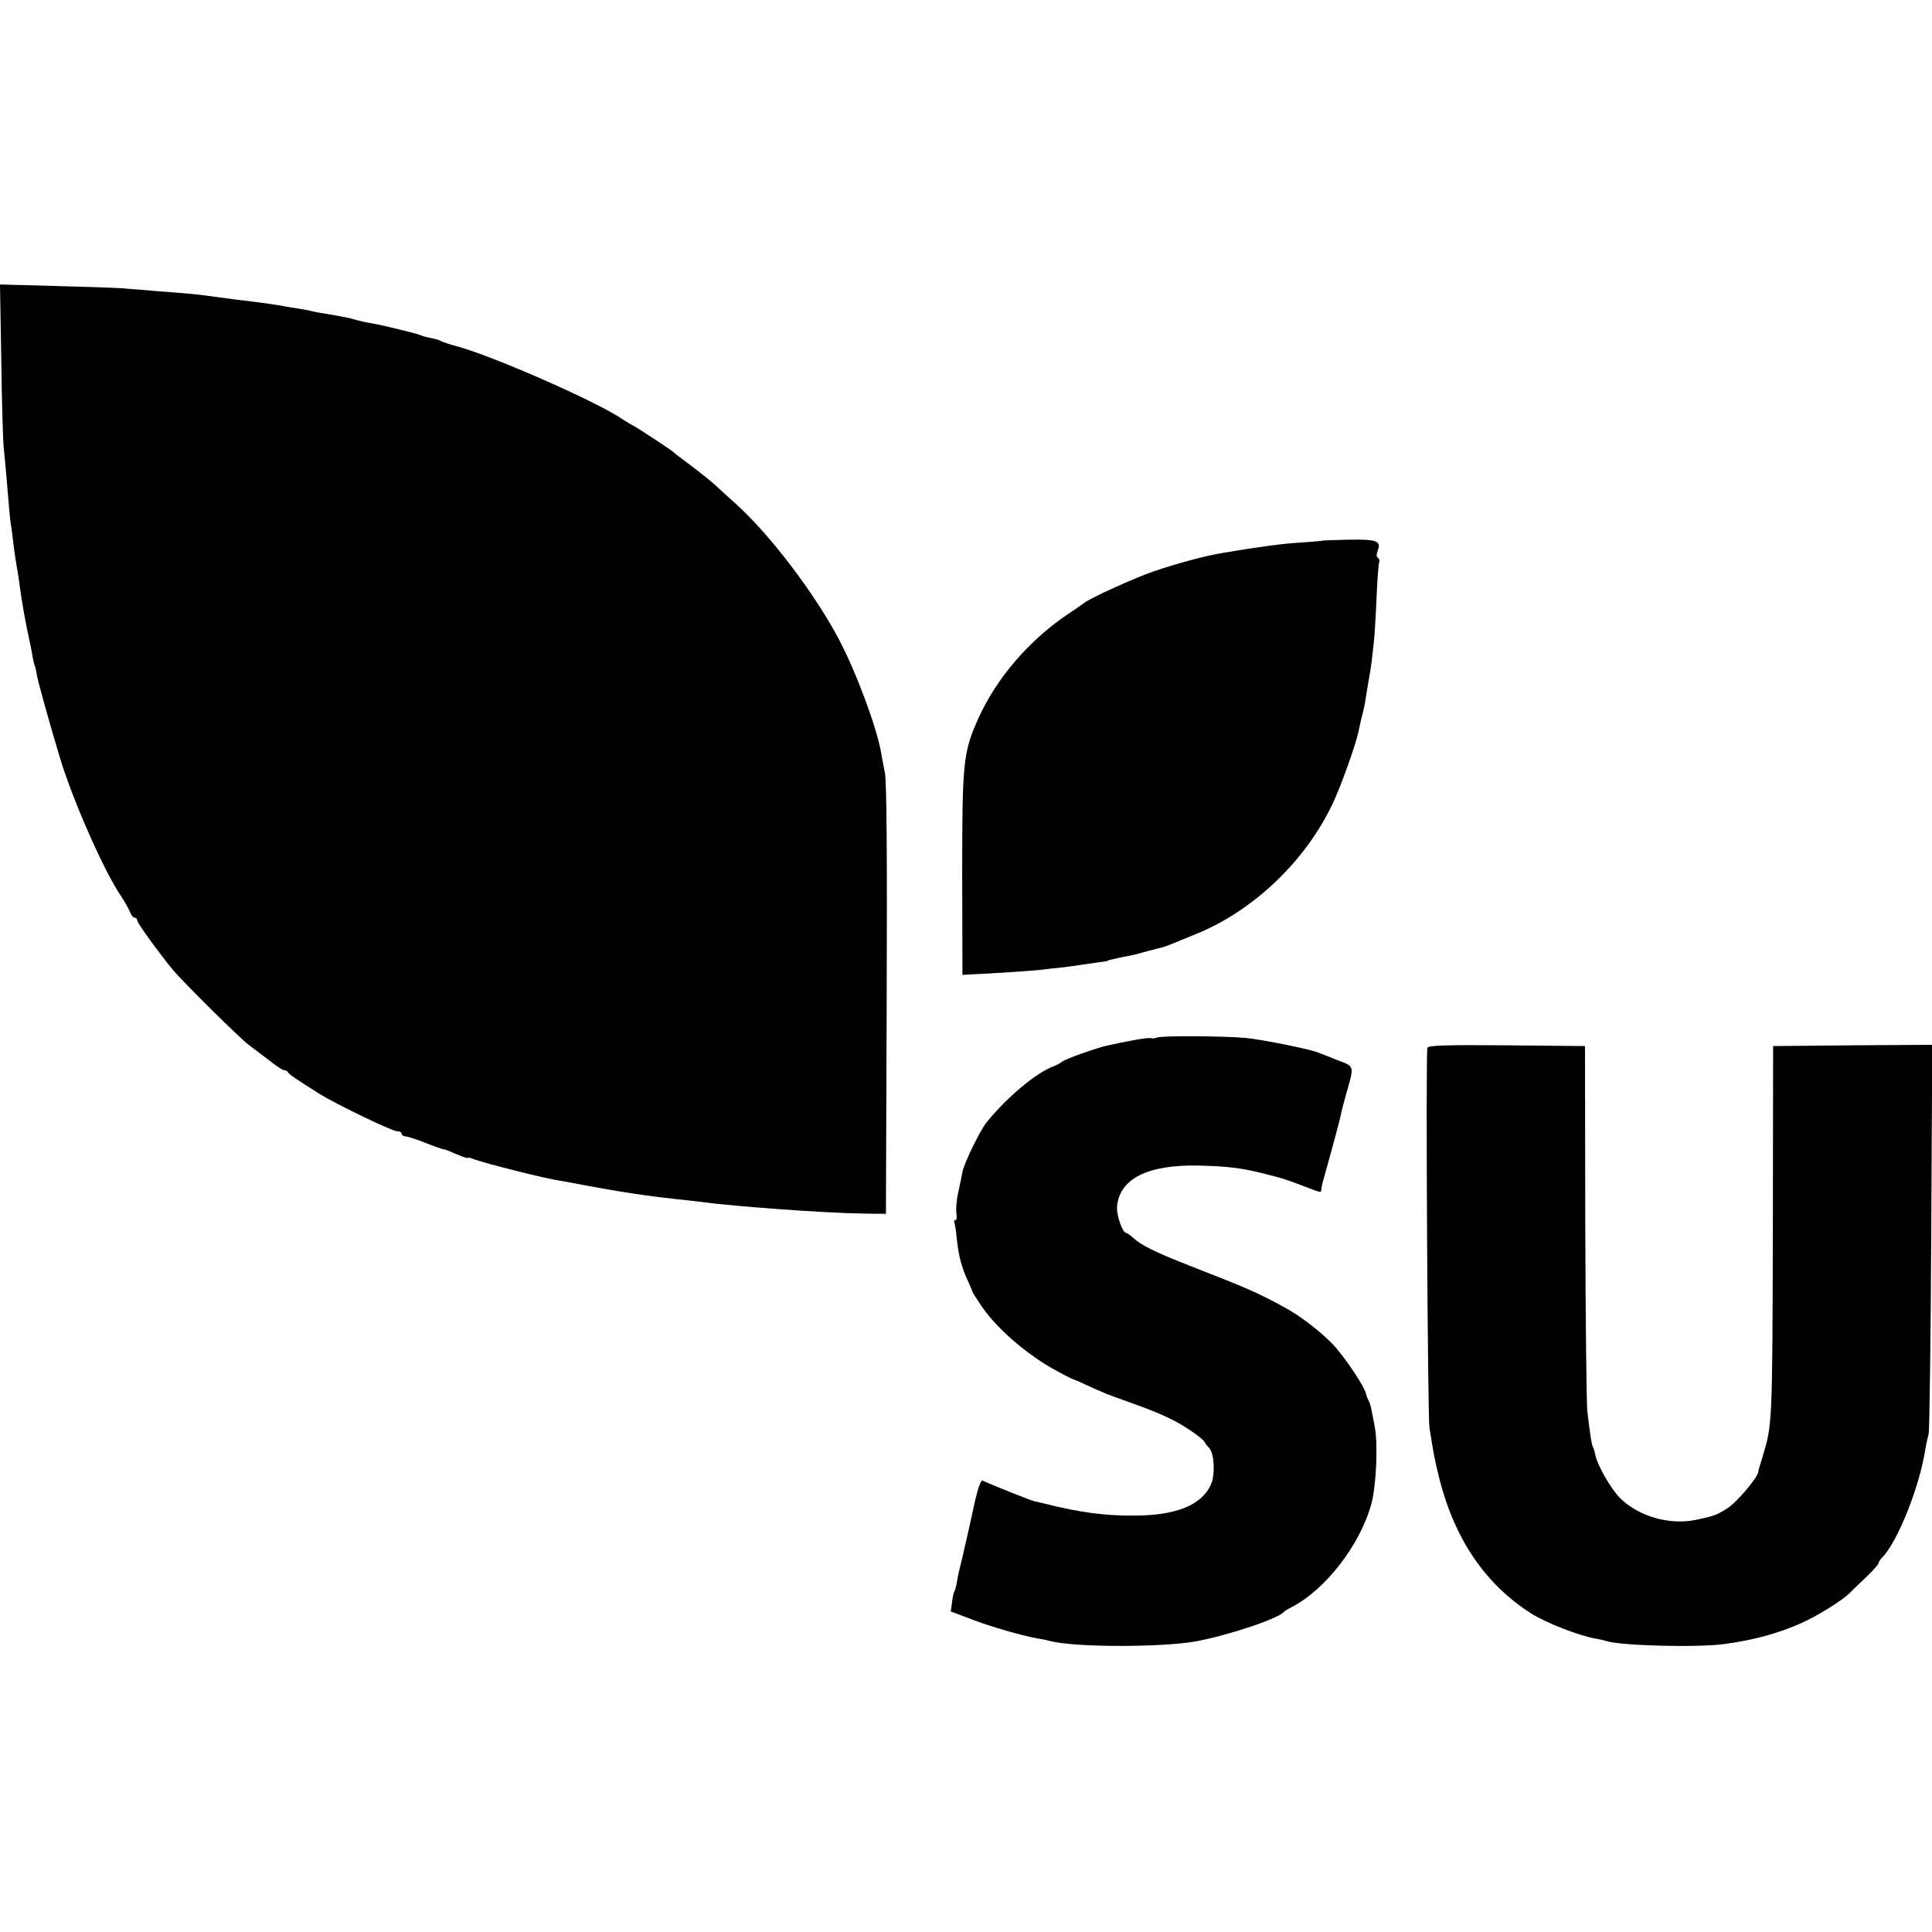
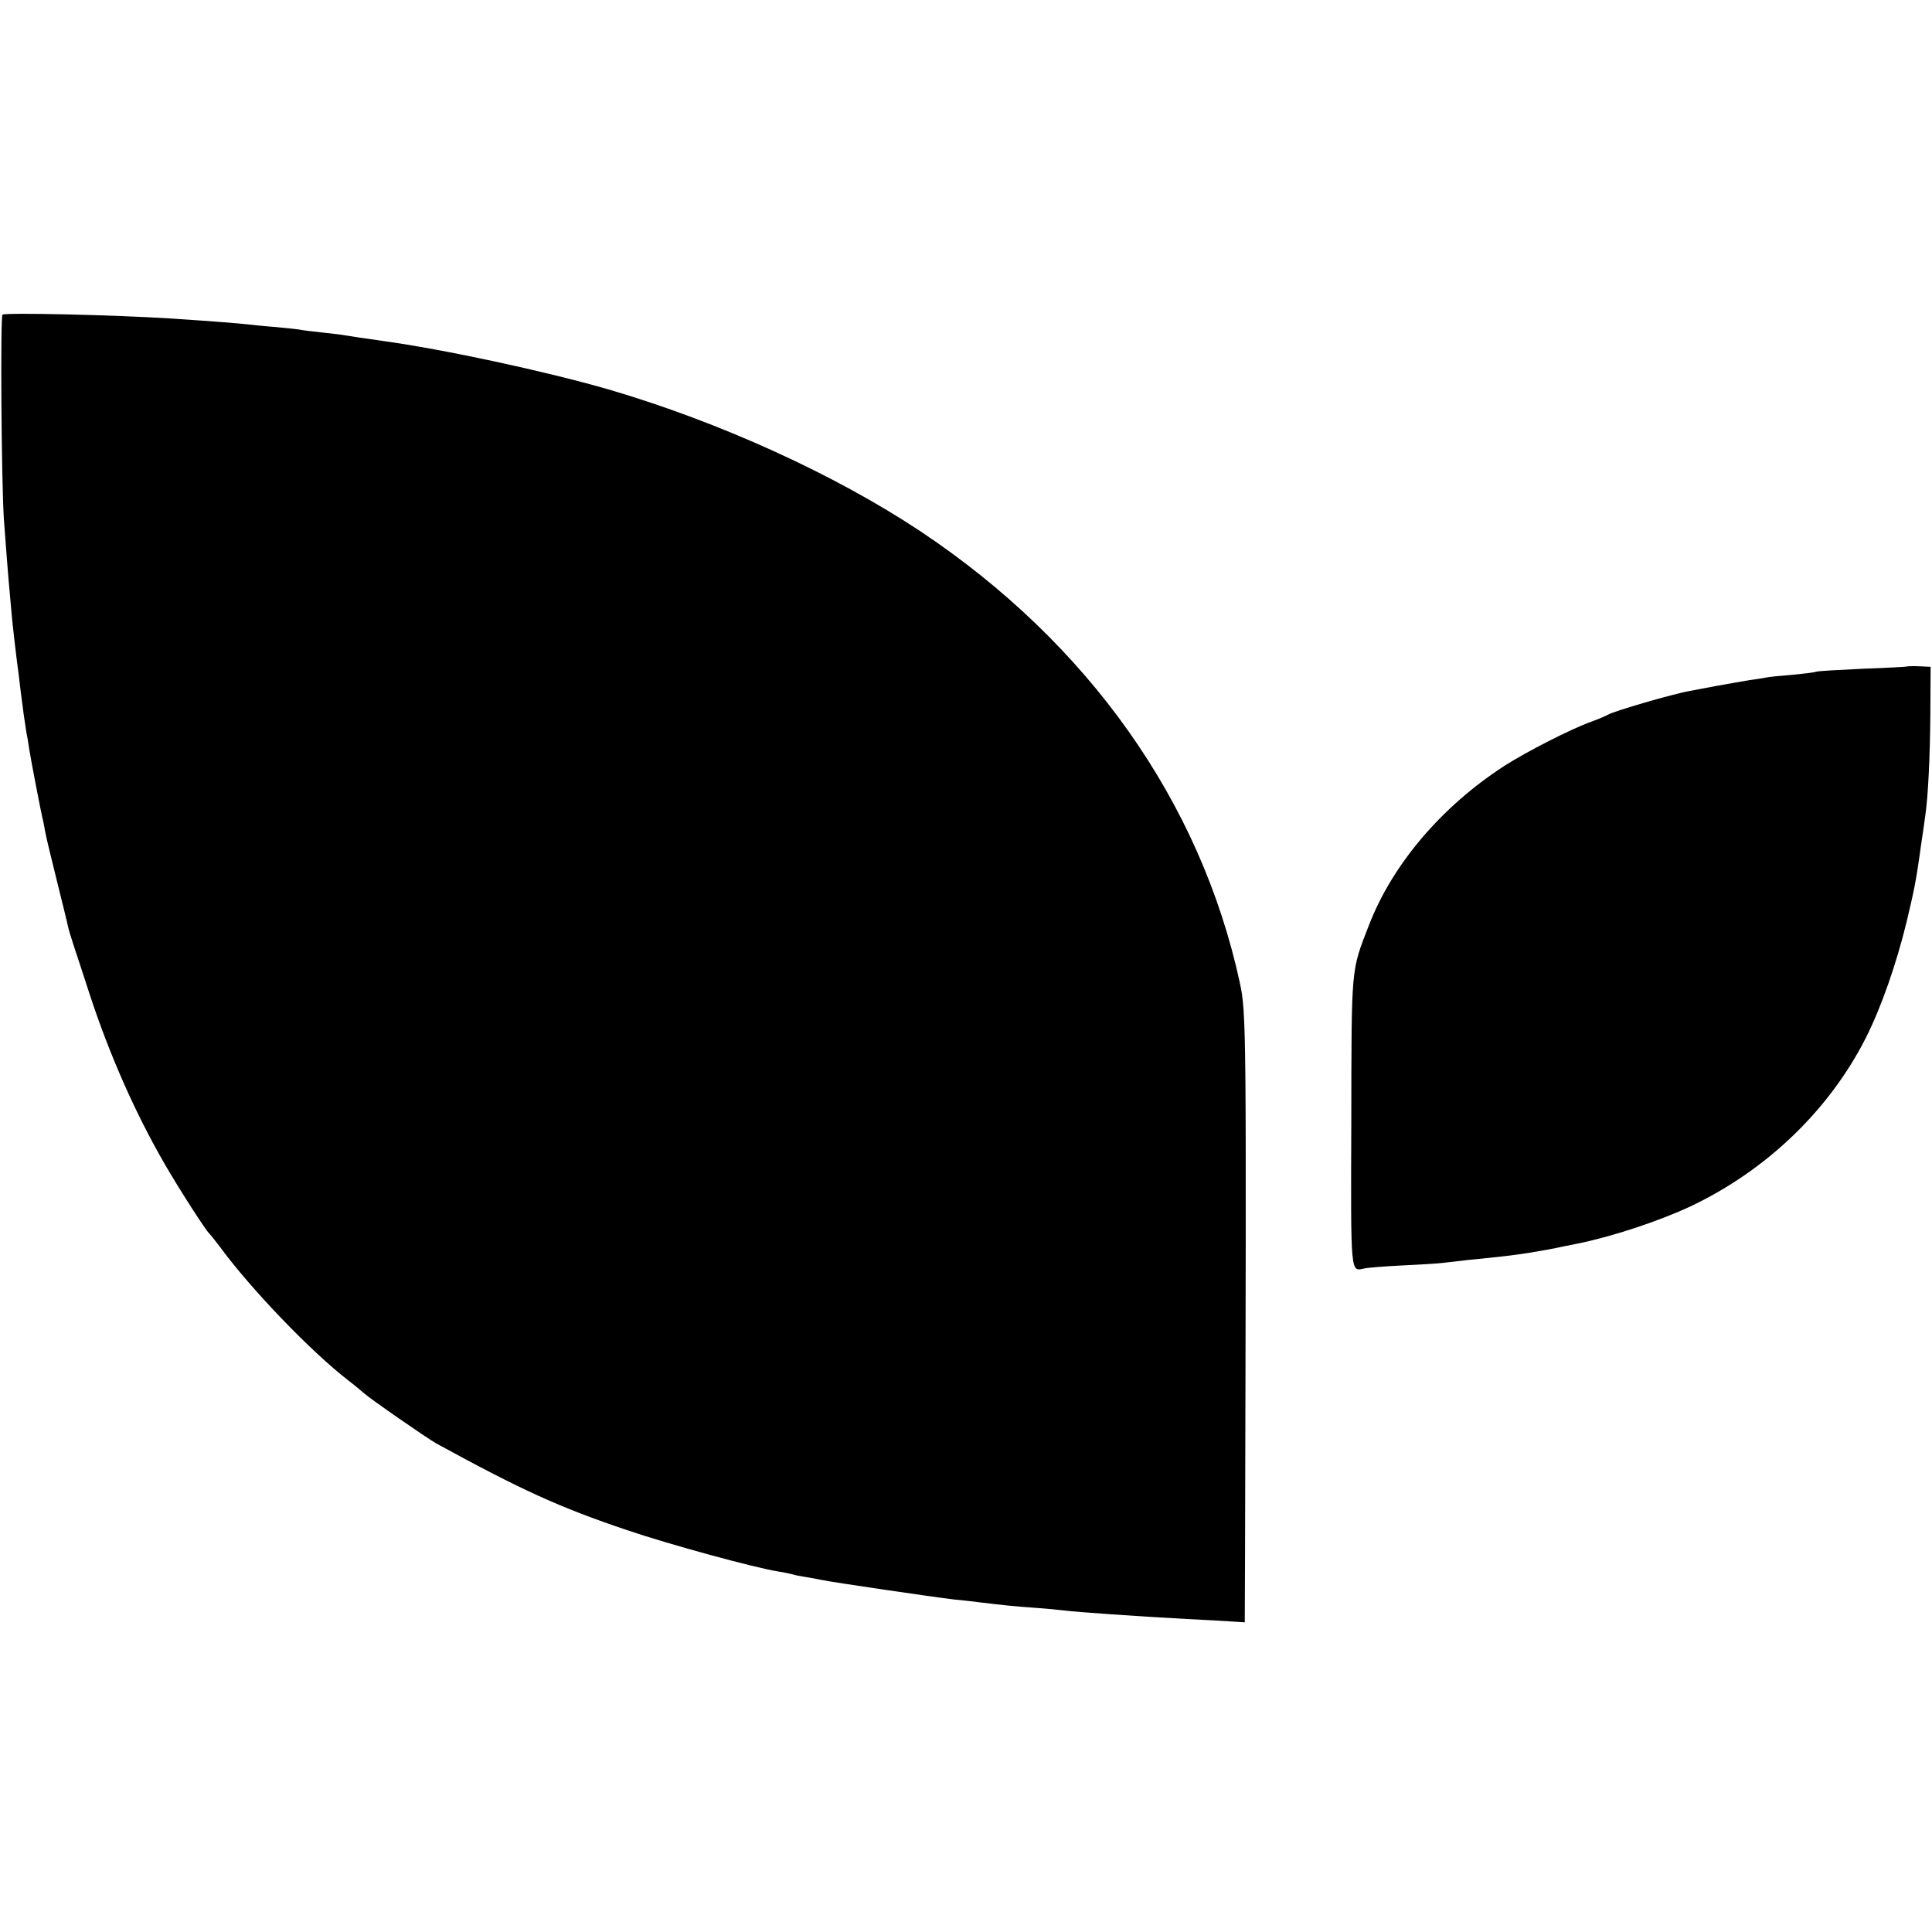
- <svg xmlns="http://www.w3.org/2000/svg" version="1.0" width="760pt" height="760pt" viewBox="0 0 760 760" preserveAspectRatio="xMidYMid meet">
-   <g transform="translate(0,760) scale(0.1,-0.1)" fill="#000000" stroke="none">
-     <path d="M5 6183 c2 -164 7 -316 9 -338 4 -36 8 -79 22 -245 2 -25 5 -56 8 -70 2 -14 7 -49 10 -79 4 -30 9 -64 11 -75 2 -12 7 -39 10 -61 10 -81 27 -173 41 -235 3 -14 8 -38 11 -55 2 -16 7 -37 10 -45 3 -8 7 -26 9 -40 3 -19 50 -190 88 -315 49 -166 175 -452 242 -550 14 -21 30 -49 35 -62 5 -13 13 -23 19 -23 5 0 10 -5 10 -11 0 -10 84 -126 140 -194 39 -47 261 -267 298 -295 19 -14 55 -42 82 -62 26 -21 52 -38 58 -38 6 0 12 -3 14 -7 3 -8 33 -28 123 -85 66 -41 287 -148 307 -148 10 0 18 -4 18 -10 0 -5 6 -10 14 -10 7 0 35 -9 62 -19 50 -20 87 -33 91 -32 2 0 23 -8 48 -19 25 -11 45 -17 45 -15 0 3 12 0 27 -6 44 -16 280 -76 338 -84 17 -3 39 -7 50 -9 43 -9 192 -35 228 -40 70 -11 155 -21 242 -30 33 -4 74 -9 90 -11 28 -3 120 -12 230 -20 128 -10 278 -18 355 -19 l85 -1 3 840 c2 570 0 858 -7 895 -6 30 -13 66 -15 80 -18 101 -97 314 -166 445 -93 177 -268 408 -401 529 -30 27 -70 63 -89 81 -19 17 -62 51 -95 76 -33 24 -62 46 -65 50 -7 7 -152 103 -165 108 -5 2 -21 12 -35 21 -96 67 -504 247 -650 287 -30 8 -59 18 -65 21 -5 4 -19 8 -30 10 -26 5 -37 8 -55 15 -15 6 -139 36 -175 43 -28 4 -64 12 -83 18 -19 6 -58 13 -112 22 -19 3 -42 7 -50 9 -8 3 -33 7 -55 11 -22 3 -44 7 -50 8 -17 4 -99 16 -135 20 -36 4 -107 13 -170 22 -42 6 -85 10 -205 19 -49 4 -110 9 -135 11 -25 2 -143 6 -263 9 l-217 6 5 -298z" />
-     <path d="M5207 5474 c-1 -1 -40 -5 -87 -8 -71 -4 -162 -16 -310 -41 -68 -11 -182 -42 -270 -72 -72 -24 -252 -106 -274 -124 -6 -5 -35 -25 -64 -44 -153 -103 -281 -251 -353 -410 -60 -134 -64 -171 -64 -611 l1 -399 34 2 c92 4 239 14 275 18 22 3 58 7 80 9 22 3 58 7 80 11 22 3 54 8 70 10 17 2 31 4 33 6 2 2 2 2 57 14 22 4 45 9 50 10 6 2 30 8 55 15 25 7 50 13 55 14 6 2 21 7 35 13 14 6 56 23 93 38 228 92 434 289 541 517 33 71 89 228 100 280 3 12 7 33 10 46 11 41 16 66 21 102 3 20 8 47 10 60 3 14 8 45 11 70 3 25 7 61 9 80 2 19 7 95 10 169 3 74 8 138 11 142 2 4 0 10 -5 14 -7 3 -7 15 -1 30 14 37 -5 44 -113 42 -54 -1 -99 -3 -100 -3z" />
-     <path d="M4553 3519 c-10 -4 -21 -5 -24 -3 -4 2 -31 -1 -60 -6 -50 -9 -67 -13 -118 -24 -42 -10 -157 -51 -171 -61 -8 -7 -24 -15 -34 -19 -68 -24 -186 -123 -265 -221 -28 -36 -88 -160 -95 -195 -2 -14 -10 -49 -16 -78 -7 -30 -10 -67 -8 -83 3 -16 1 -29 -4 -29 -5 0 -7 -3 -4 -8 2 -4 7 -34 10 -67 7 -66 19 -112 44 -165 9 -19 16 -37 17 -40 0 -3 15 -27 34 -55 52 -77 145 -163 250 -230 21 -14 104 -59 111 -60 3 -1 28 -11 55 -24 66 -30 77 -35 165 -66 92 -33 133 -50 185 -77 45 -24 108 -68 113 -80 2 -5 10 -15 18 -23 20 -20 25 -102 9 -141 -35 -84 -137 -126 -305 -126 -113 -1 -216 13 -350 47 -11 3 -29 7 -40 9 -16 4 -165 63 -205 82 -6 2 -18 -30 -29 -78 -10 -46 -22 -101 -27 -123 -5 -22 -12 -51 -15 -65 -3 -14 -9 -41 -14 -60 -5 -19 -12 -50 -15 -69 -3 -19 -8 -38 -11 -42 -3 -5 -7 -24 -9 -43 l-5 -35 82 -31 c78 -30 197 -64 263 -76 17 -2 37 -7 45 -9 93 -26 446 -26 578 -1 127 24 321 89 342 115 3 3 17 12 31 19 134 69 271 247 314 408 19 71 26 234 13 301 -5 26 -11 59 -14 72 -3 14 -8 29 -12 35 -3 6 -7 16 -8 21 -4 28 -84 147 -132 198 -49 50 -126 110 -187 143 -110 60 -142 74 -375 165 -138 54 -190 80 -224 111 -11 10 -23 18 -26 18 -14 0 -38 69 -36 101 8 112 120 168 321 164 115 -3 165 -9 250 -30 87 -22 84 -21 158 -49 79 -30 73 -29 75 -13 0 6 5 28 11 47 37 132 61 223 65 242 2 13 12 50 21 83 33 115 34 109 -32 134 -32 13 -68 27 -79 31 -35 14 -222 51 -283 57 -89 8 -328 9 -348 2z" />
-     <path d="M5615 3478 c-7 -18 1 -1444 8 -1493 15 -97 20 -124 38 -198 61 -242 182 -420 364 -535 59 -37 188 -87 252 -98 15 -2 34 -7 41 -9 53 -19 361 -27 467 -12 112 15 212 42 303 83 62 28 156 86 189 118 11 12 42 41 67 65 25 24 46 48 46 52 0 4 6 14 13 21 61 61 148 278 171 428 3 19 9 46 13 60 3 14 8 364 10 778 l4 752 -313 -2 -313 -3 -1 -710 c-2 -778 -2 -777 -40 -904 -10 -31 -18 -59 -18 -63 -3 -22 -85 -119 -122 -142 -41 -26 -52 -30 -124 -45 -103 -21 -225 14 -297 86 -37 37 -90 130 -98 172 -2 12 -6 25 -9 29 -5 8 -12 56 -22 142 -3 30 -7 366 -8 745 l-1 690 -308 3 c-241 2 -309 0 -312 -10z" />
-   </g>
+ <svg xmlns="http://www.w3.org/2000/svg" version="1" width="933.333" height="933.333" viewBox="0 0 700 700">
+   <path d="M.9 114c-.8.5-.4 59.9.5 74 .5 7 1.7 22.6 2.1 26.5.1 1.6.6 6.1.9 10 .4 3.8 1.1 10.1 1.6 14 .5 3.8 1.2 9.2 1.5 12 .8 6.5 1.5 11.4 2 14.5.3 1.4.8 4.3 1.1 6.5.6 3.9 4.3 23 4.8 25 .2.5.6 2.8 1 5s2.4 10.3 4.3 18c1.9 7.7 3.7 14.9 3.9 16 .2 1.1 1.3 4.7 2.4 8 1.1 3.3 3.6 10.9 5.5 16.8 7.2 21.9 16.5 43 27.2 61.5 5.2 9 14.9 24.1 16.2 25.2.3.3 1.9 2.3 3.6 4.5C90.8 467 112.7 489.7 126 500c2.5 1.9 5.1 4.1 5.9 4.8 1.9 1.8 22.8 16.3 26.2 18.2 30.9 16.9 44.5 23.1 69.1 31.4 15 5.1 46.4 13.7 54.9 15 2 .3 4.2.8 5 1 .8.3 3 .7 4.9 1 1.9.3 4.6.8 6 1.1 3.7.8 40.6 6.2 47.5 7 3.3.3 7.4.8 9 1 9.2 1.1 12.8 1.5 20 2 4.4.3 9.4.8 11 1 4.7.6 26.4 2.1 44.5 3.1 6.3.3 13.6.7 16.3.9l4.7.3.1-24.2c.5-192.5.5-196.4-1.9-207.6-14.2-65.5-54.8-122.9-115.7-163.5-31.2-20.7-72.8-39.6-113-51.4-22.9-6.6-59.5-14.5-82-17.6-5.7-.8-11.8-1.7-13.5-2-.8-.2-4.4-.6-8-1-3.6-.4-7.2-.8-8-1-.8-.2-4.9-.6-9-1-4.1-.3-8.8-.8-10.5-1-2.7-.3-10.9-1-27.5-2.1-20.6-1.3-59.7-2.2-61.1-1.4zM690.8 241.5c-.2.1-7.3.5-15.9.8-8.5.4-16.2.8-17 1.1-.8.3-4.6.7-8.5 1.1-3.9.3-8 .7-9 .9-1.1.2-3.9.7-6.4 1-2.5.4-7.9 1.4-12 2.1-4.1.8-8.6 1.6-10 1.9-5.8 1-27.8 7.4-29.5 8.6-.5.3-3.2 1.5-6 2.5-7.5 2.7-23.1 10.7-31.3 15.9-22.9 14.8-40.7 35.8-49.2 57.8-6.6 17-6.3 14.4-6.4 71.5-.2 56-.3 53.9 4.7 52.9 1.2-.3 7.4-.8 13.7-1.1 6.3-.3 12.9-.7 14.5-.9 1.7-.2 5.9-.7 9.5-1.1 12.3-1.2 15.5-1.6 21.5-2.5 6.1-1 8.9-1.5 13.5-2.5 1.4-.3 3.4-.7 4.5-.9 12.5-2.5 29.7-8.2 41.2-13.6 27.5-13.1 50.2-34.9 63.5-61.3 5.5-11 10.9-26.5 14.6-41.7 2.7-11.2 3.5-15.5 4.7-24 .2-1.4.6-4.5 1-7s.8-5.6 1-7c1.1-7.1 1.8-22.3 1.9-37.5l.1-16.9-4.2-.2c-2.3-.1-4.4 0-4.5.1z" />
</svg>
